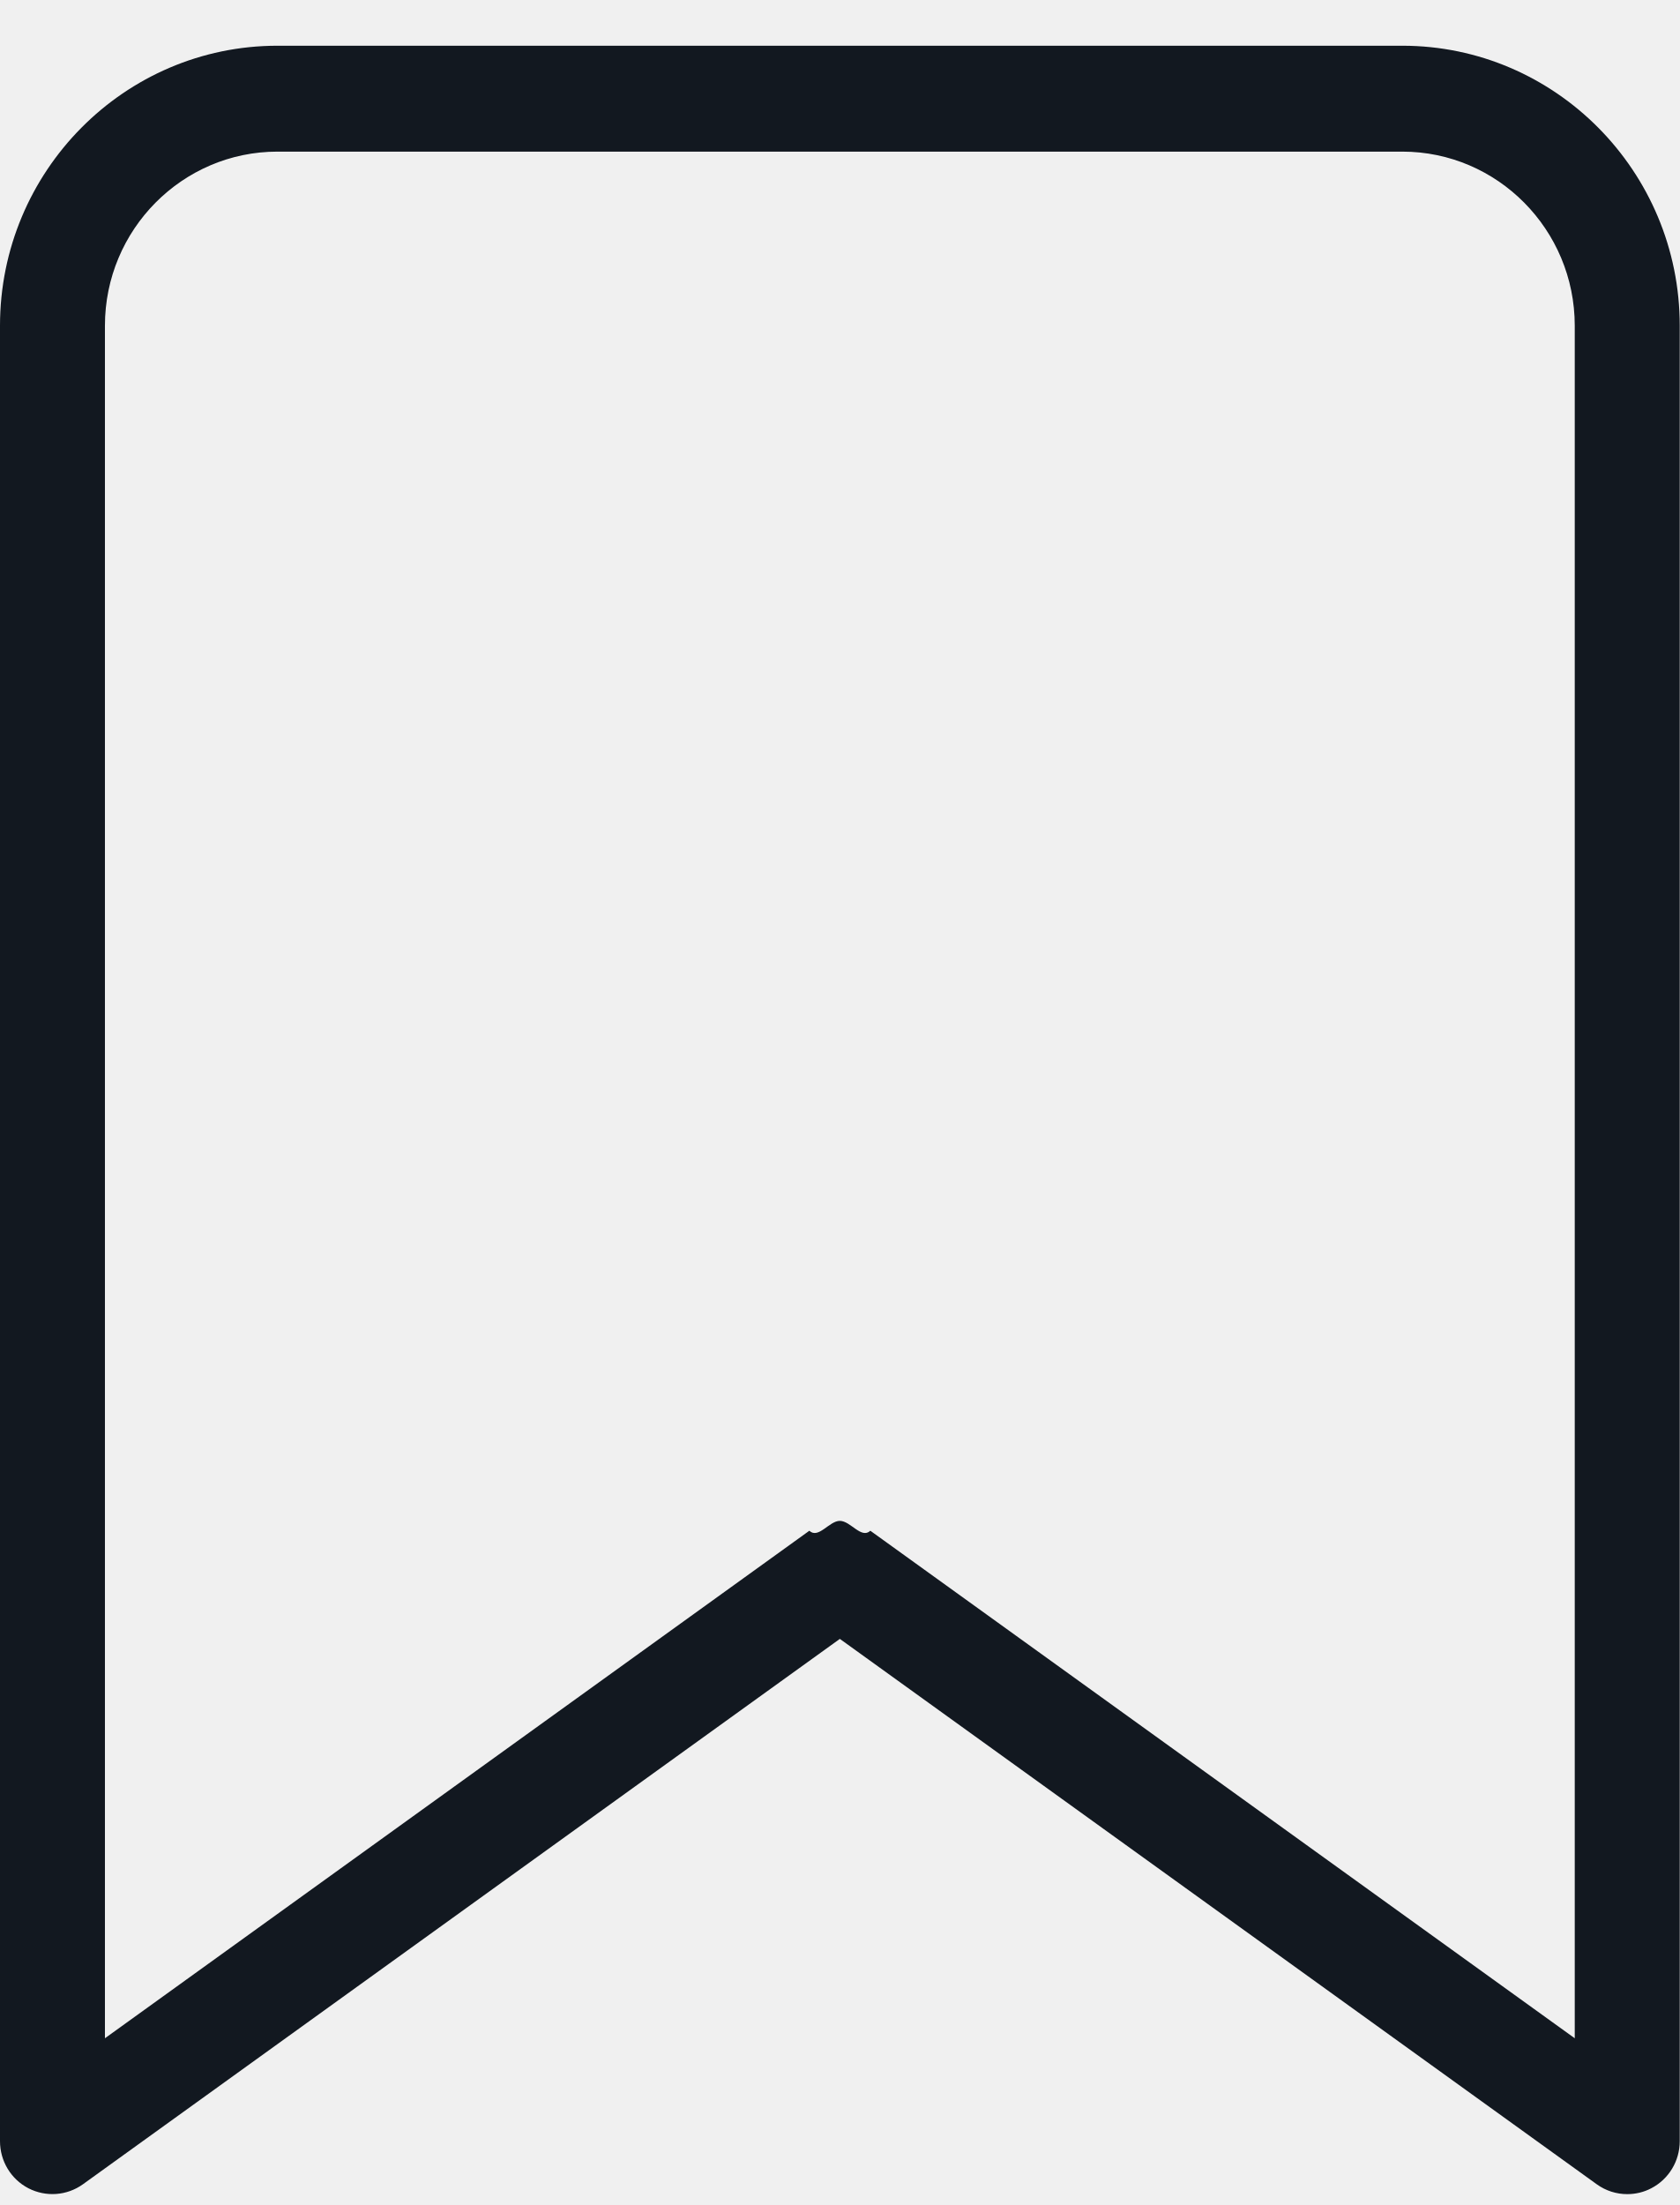
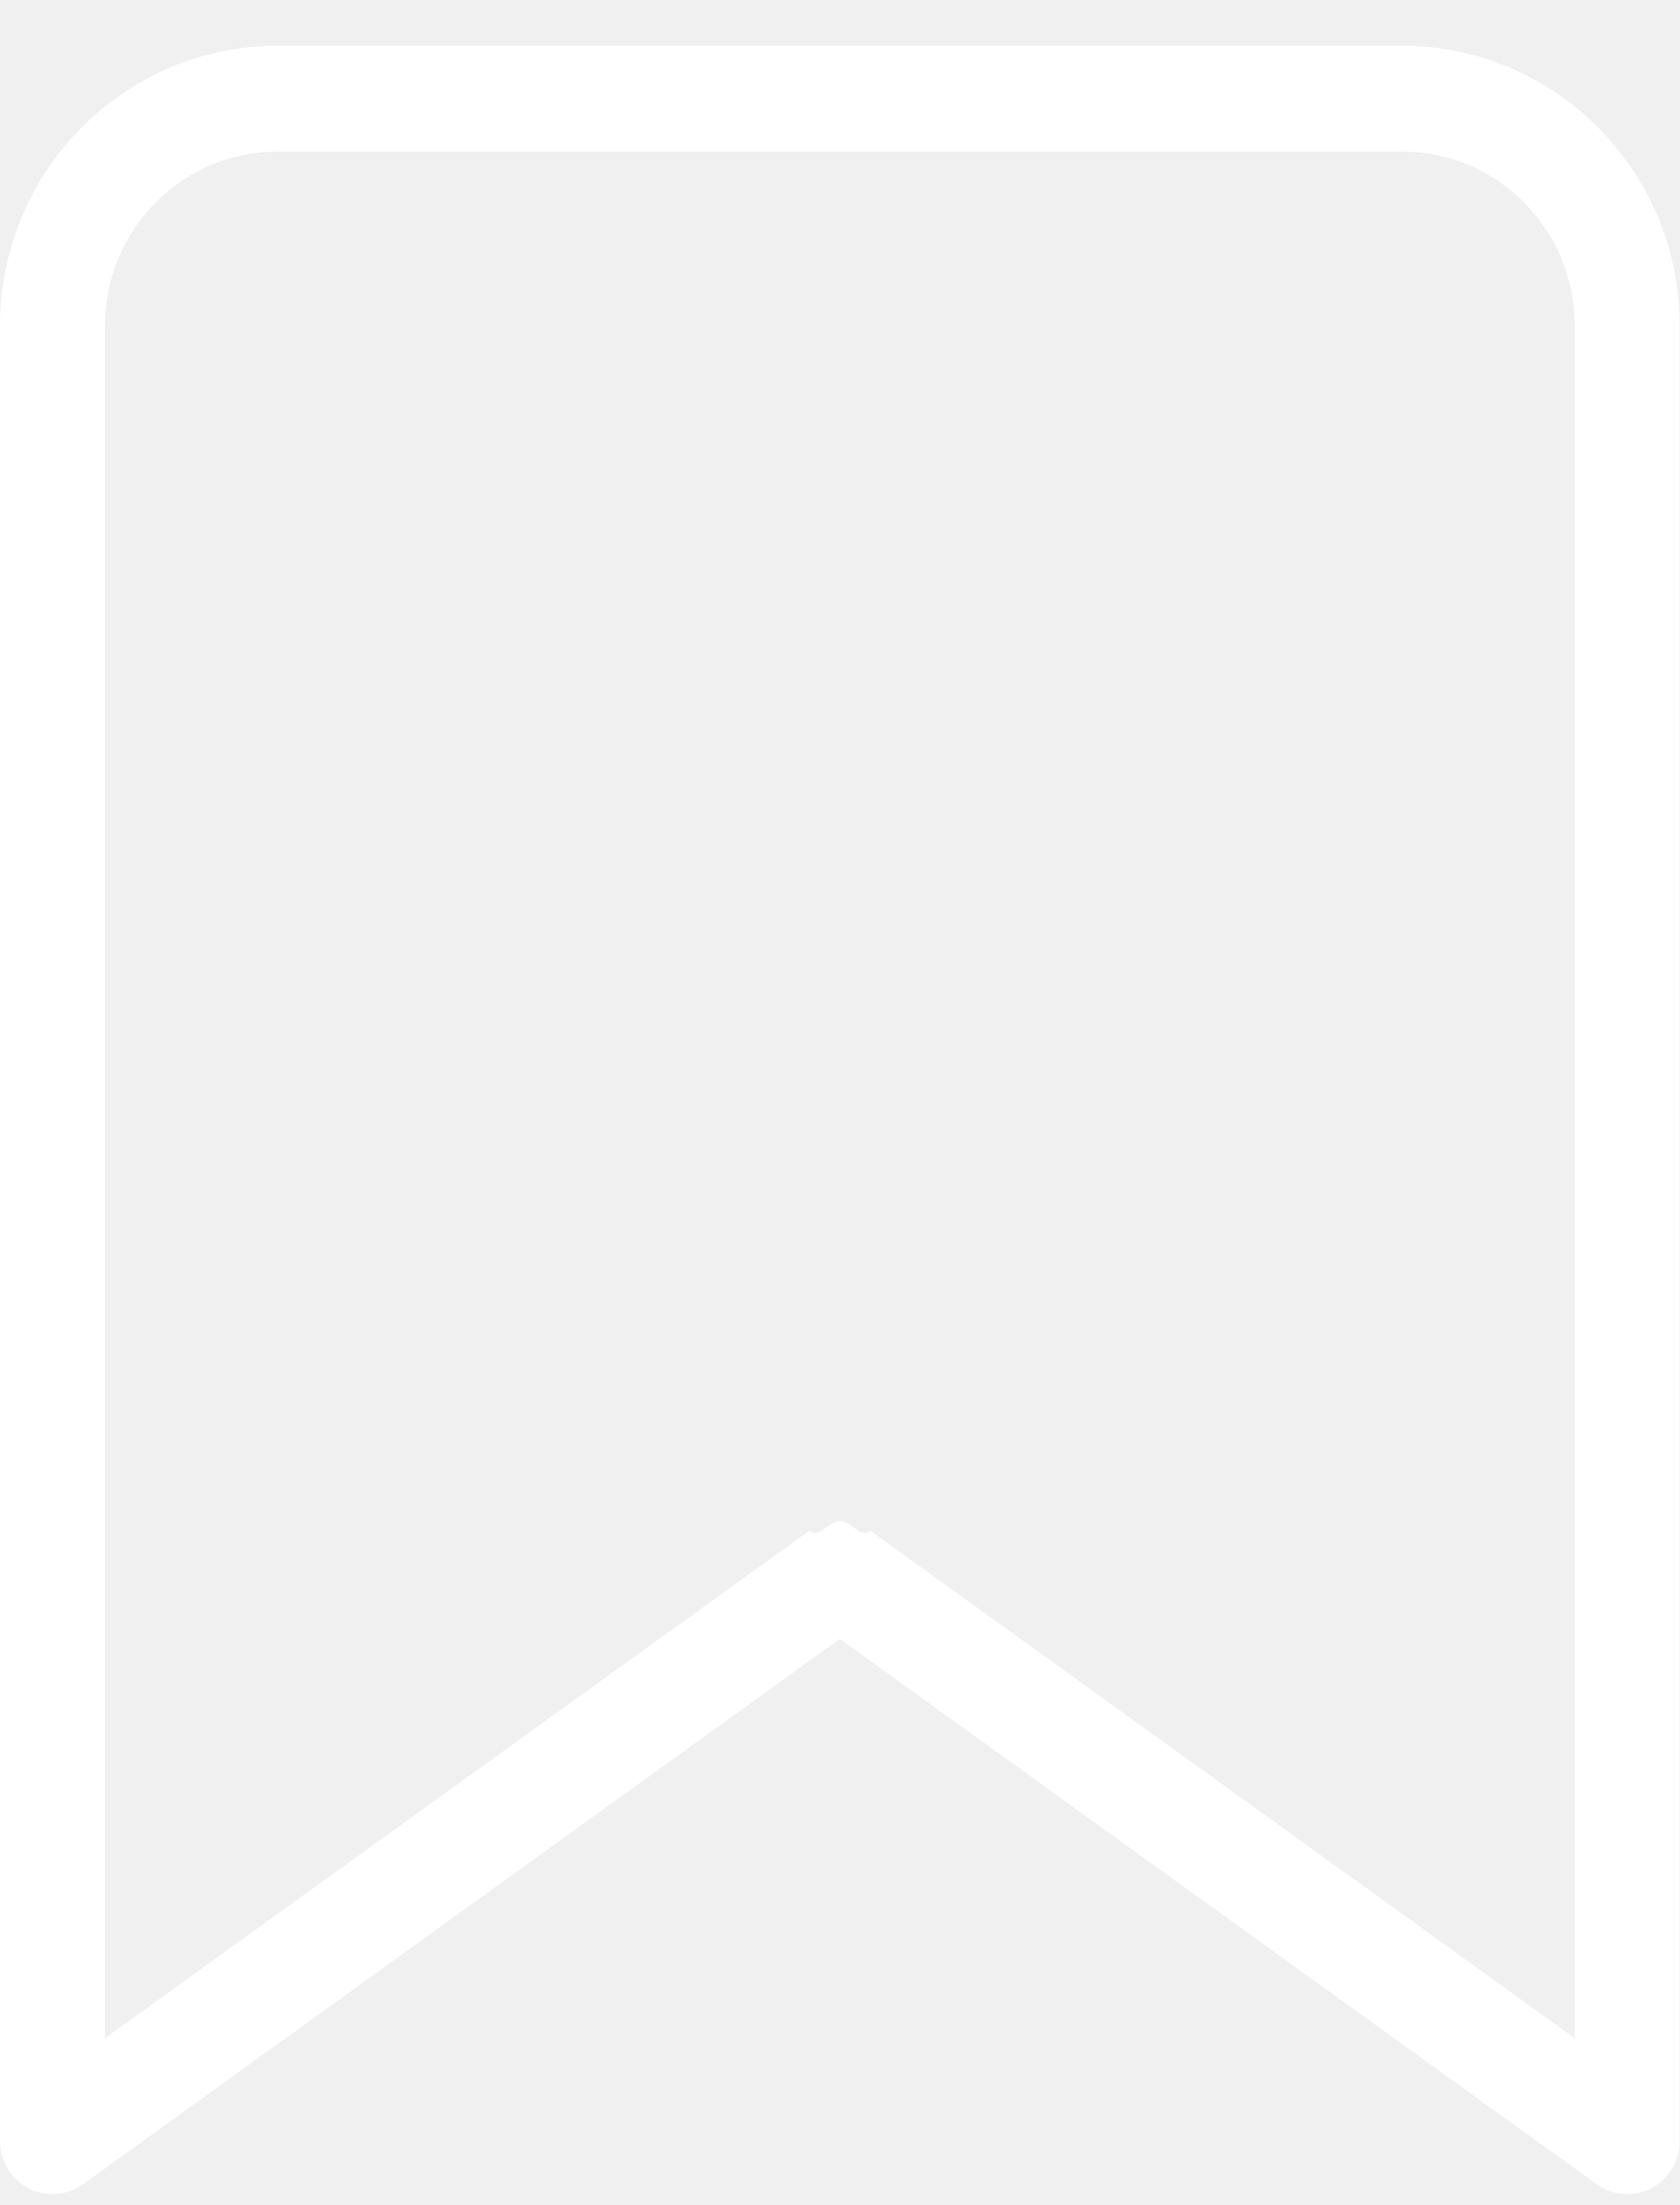
<svg xmlns="http://www.w3.org/2000/svg" width="32" height="42" viewBox="0 0 32 42" fill="none">
  <g clip-path="url(#clip0_663_78)">
-     <path fill-rule="evenodd" clip-rule="evenodd" d="M30.999 41.793C30.794 41.793 30.591 41.73 30.418 41.605L15.999 31.217L1.58 41.605C1.275 41.824 0.875 41.853 0.541 41.681C0.208 41.508 0 41.163 0 40.784V6.204C0 3.263 2.37 0.871 5.286 0.871H26.714C29.628 0.871 31.999 3.263 31.999 6.204V40.784C31.999 41.163 31.79 41.508 31.457 41.681C31.313 41.757 31.156 41.793 30.999 41.793ZM15.999 28.969C16.204 28.969 16.407 29.32 16.58 29.157L29.999 38.824V6.204C29.999 4.375 28.526 2.888 26.714 2.888H5.286C3.474 2.888 1.999 4.375 1.999 6.204V38.824L15.418 29.157C15.592 29.32 15.795 28.969 15.999 28.969Z" fill="#121820" />
+     <path fill-rule="evenodd" clip-rule="evenodd" d="M30.999 41.793C30.794 41.793 30.591 41.73 30.418 41.605L15.999 31.217L1.58 41.605C1.275 41.824 0.875 41.853 0.541 41.681C0.208 41.508 0 41.163 0 40.784V6.204C0 3.263 2.37 0.871 5.286 0.871H26.714C29.628 0.871 31.999 3.263 31.999 6.204V40.784C31.999 41.163 31.79 41.508 31.457 41.681C31.313 41.757 31.156 41.793 30.999 41.793ZM15.999 28.969C16.204 28.969 16.407 29.32 16.58 29.157L29.999 38.824V6.204C29.999 4.375 28.526 2.888 26.714 2.888H5.286C3.474 2.888 1.999 4.375 1.999 6.204V38.824L15.418 29.157C15.592 29.32 15.795 28.969 15.999 28.969Z" fill="#ffffff" />
  </g>
  <defs>
    <clipPath id="clip0_663_78">
      <rect width="32" height="42" fill="white" />
    </clipPath>
  </defs>
</svg>
